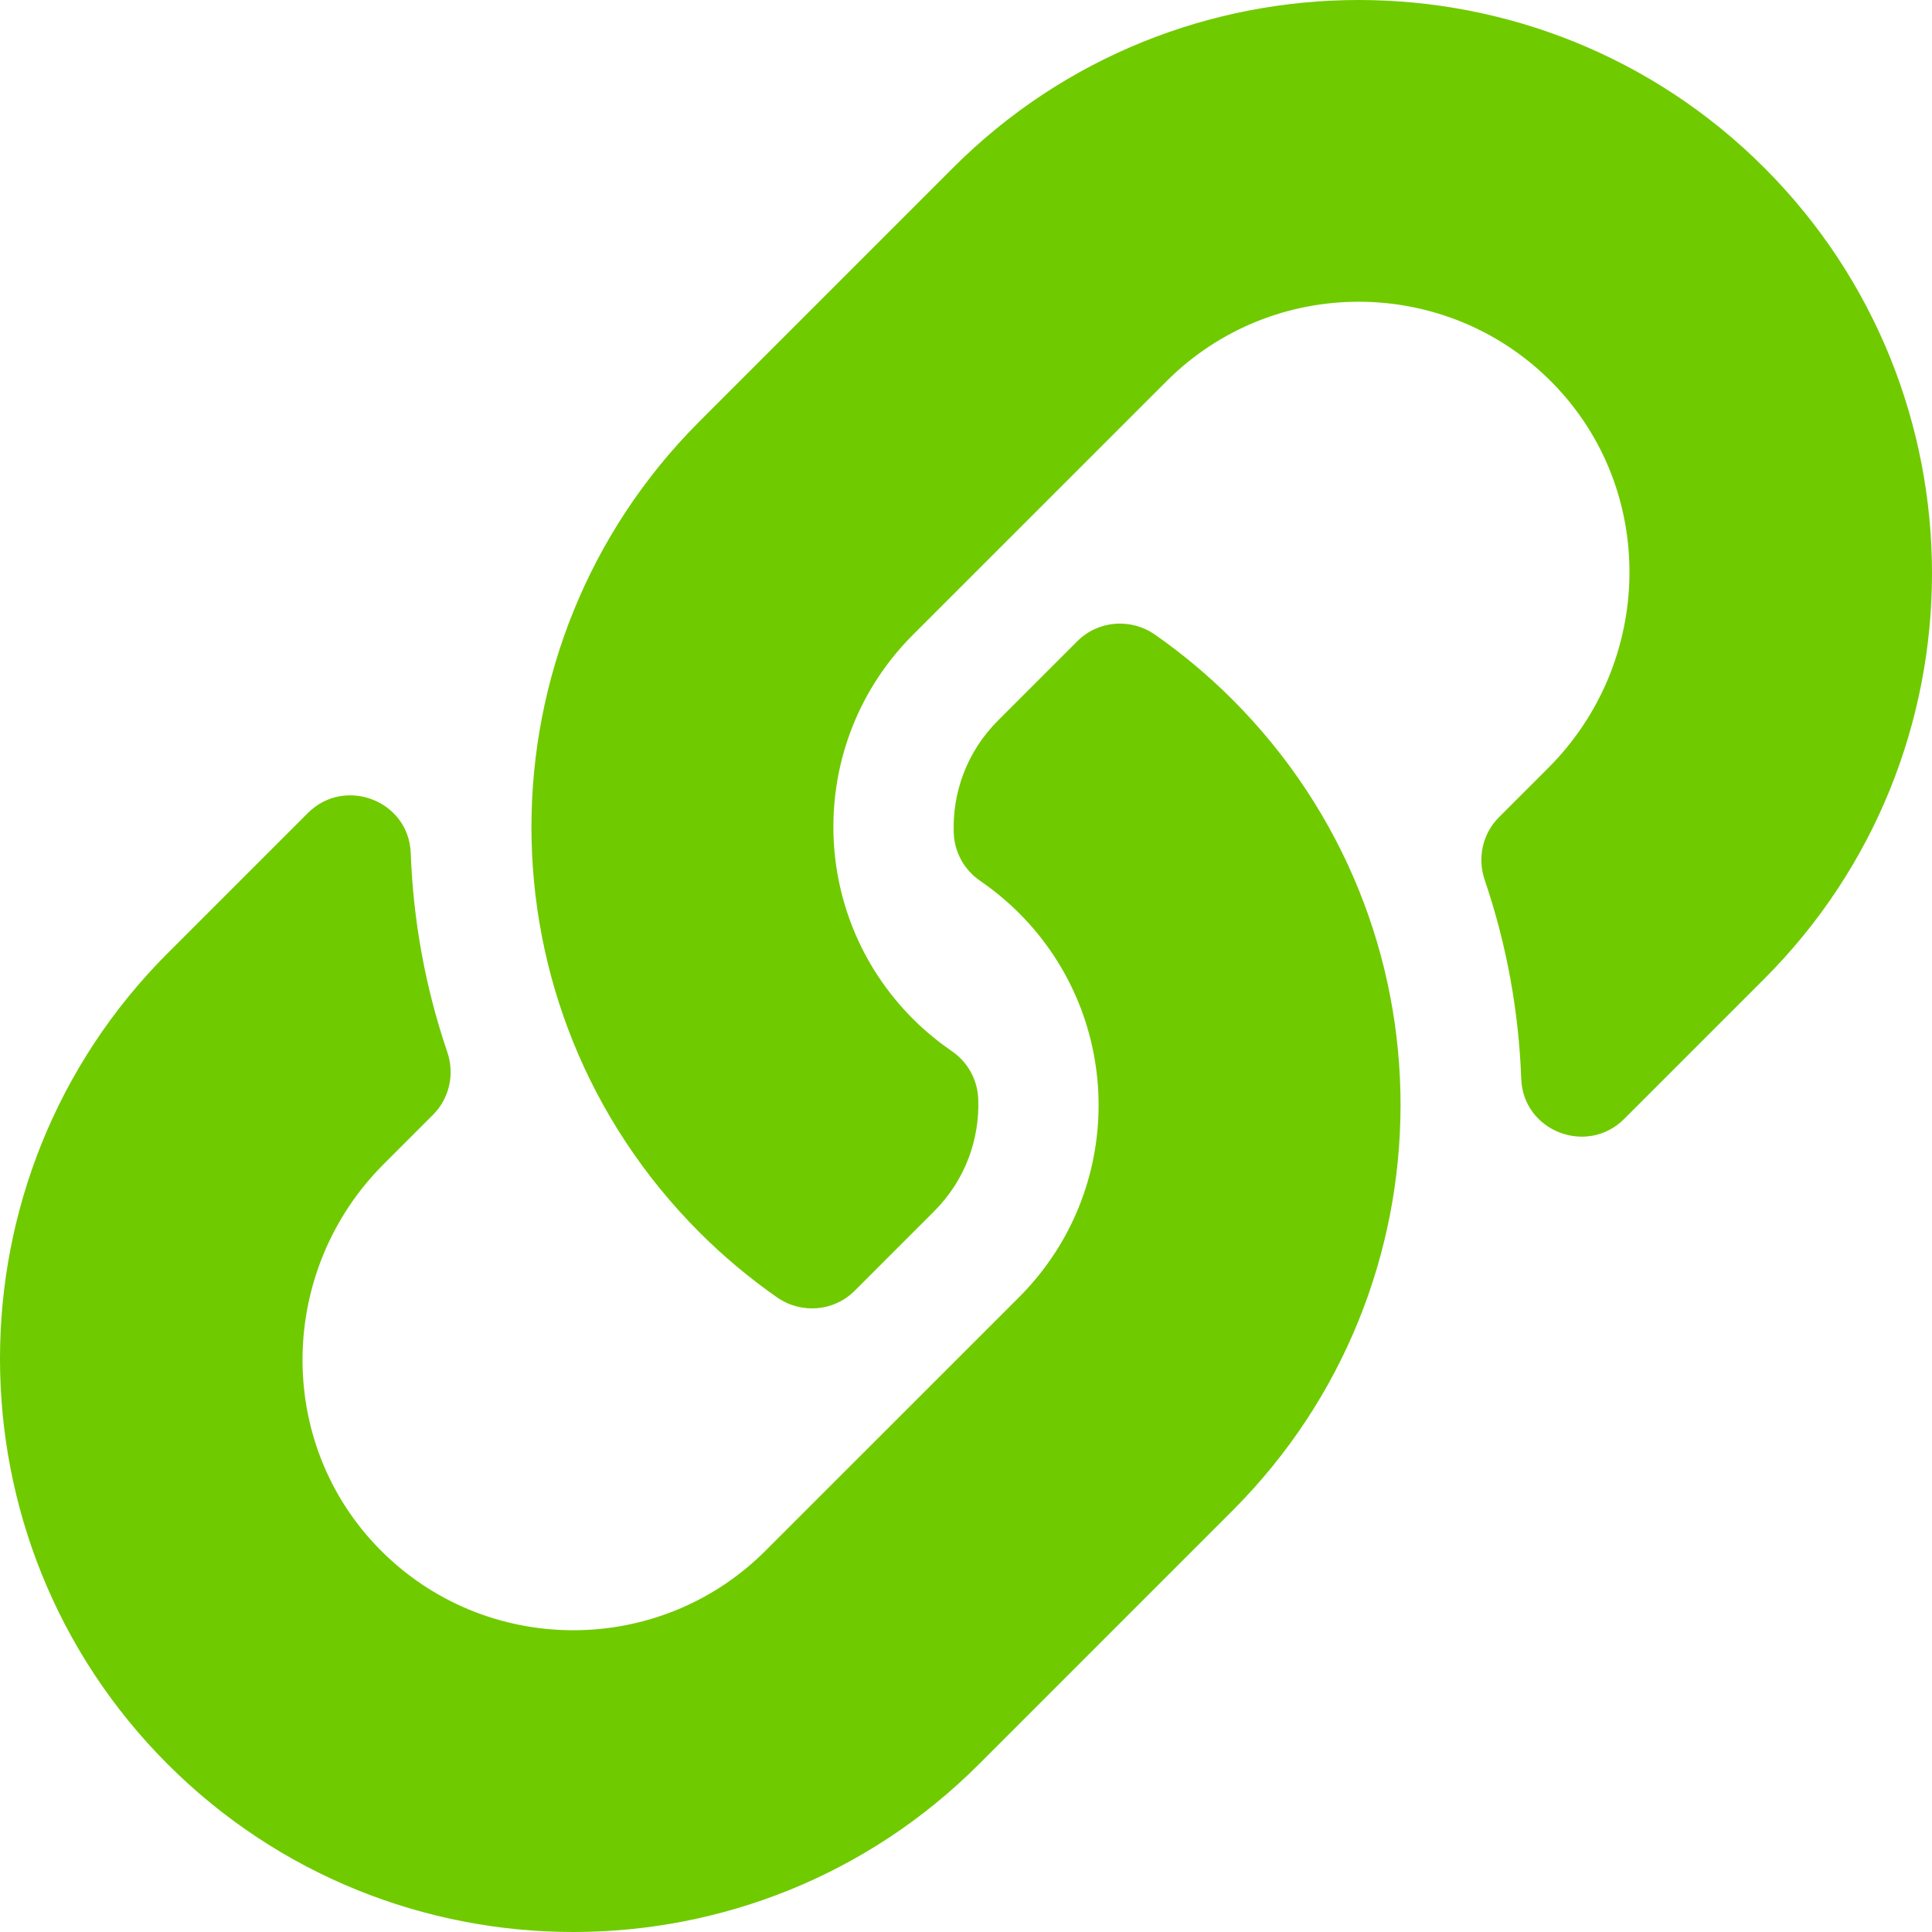
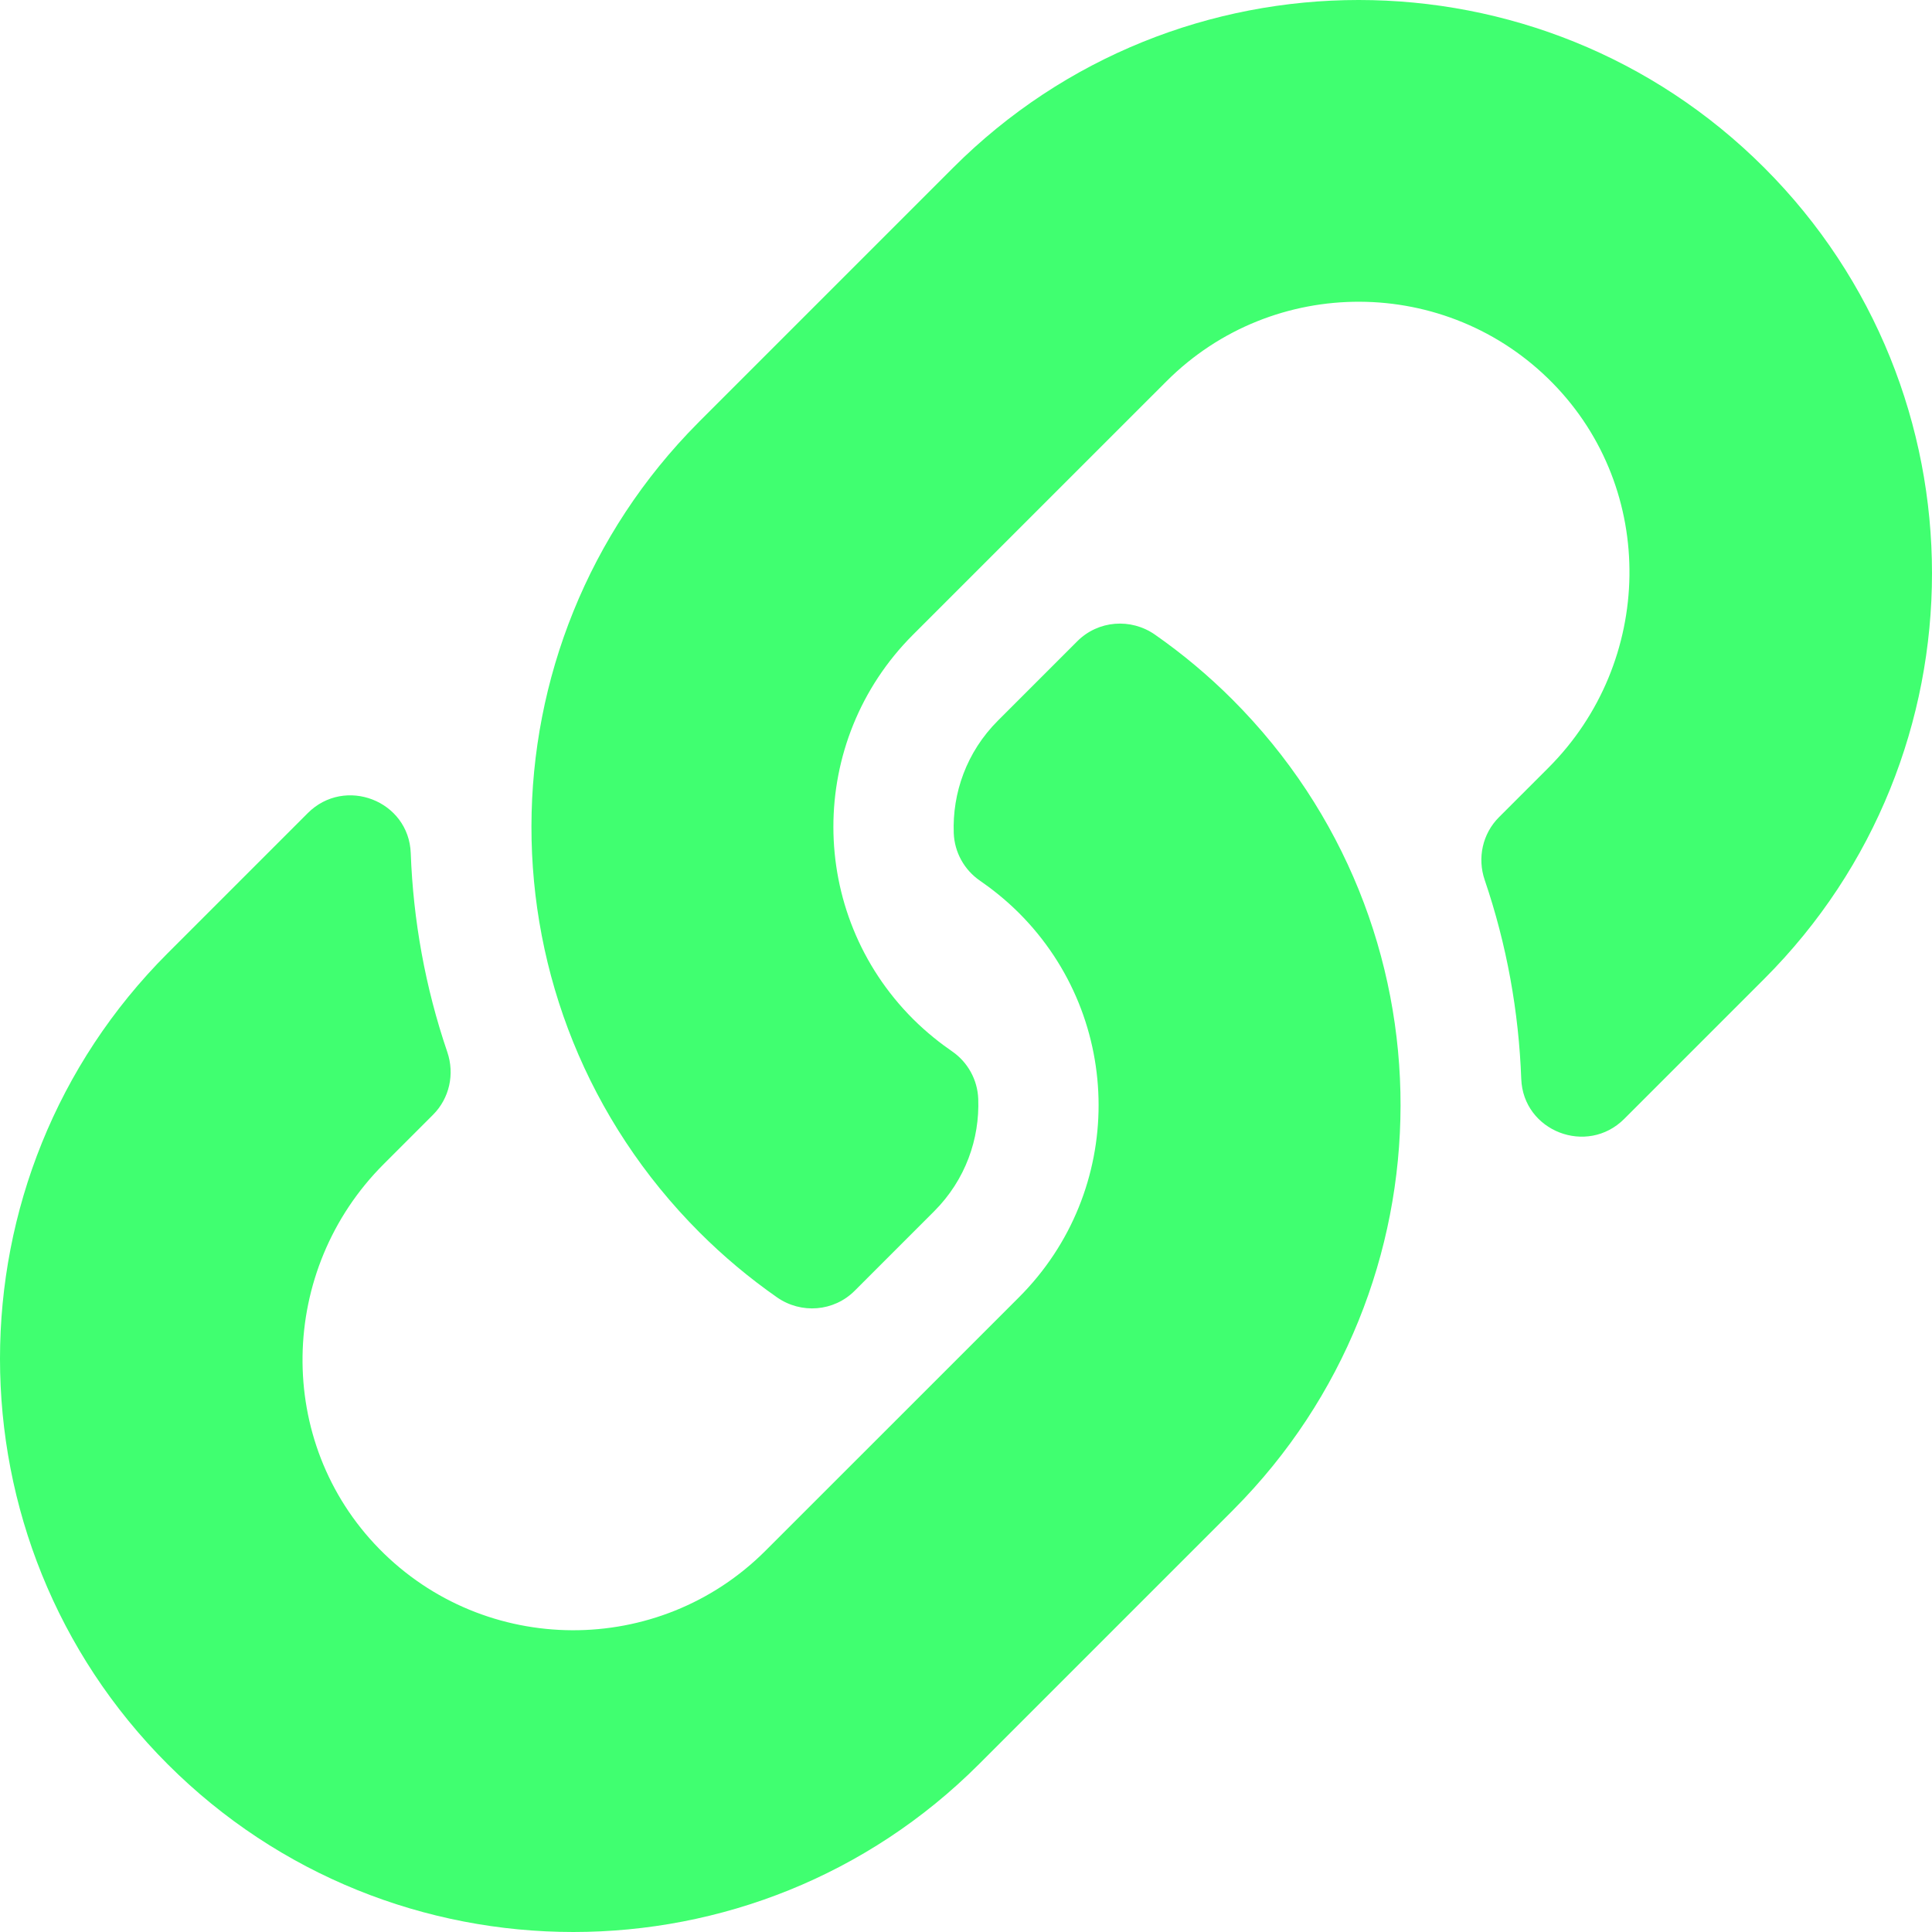
<svg xmlns="http://www.w3.org/2000/svg" viewBox="0 0 512 512">
-   <path d="M326.612 185.391c59.747 59.809 58.927 155.698.36 214.59-.11.12-.24.25-.36.37l-67.2 67.2c-59.27 59.27-155.699 59.262-214.96 0-59.27-59.26-59.27-155.7 0-214.96l37.106-37.106c9.84-9.84 26.786-3.3 27.294 10.606.648 17.722 3.826 35.527 9.69 52.721 1.986 5.822.567 12.262-3.783 16.612l-13.087 13.087c-28.026 28.026-28.905 73.66-1.155 101.96 28.024 28.579 74.086 28.749 102.325.51l67.2-67.19c28.191-28.191 28.073-73.757 0-101.83-3.701-3.694-7.429-6.564-10.341-8.569a16.037 16.037 0 0 1-6.947-12.606c-.396-10.567 3.348-21.456 11.698-29.806l21.054-21.055c5.521-5.521 14.182-6.199 20.584-1.731a152.482 152.482 0 0 1 20.522 17.197zM467.547 44.449c-59.261-59.262-155.69-59.27-214.96 0l-67.2 67.2c-.12.12-.25.25-.36.37-58.566 58.892-59.387 154.781.36 214.59a152.454 152.454 0 0 0 20.521 17.196c6.402 4.468 15.064 3.789 20.584-1.731l21.054-21.055c8.35-8.35 12.094-19.239 11.698-29.806a16.037 16.037 0 0 0-6.947-12.606c-2.912-2.005-6.64-4.875-10.341-8.569-28.073-28.073-28.191-73.639 0-101.83l67.2-67.19c28.239-28.239 74.3-28.069 102.325.51 27.75 28.3 26.872 73.934-1.155 101.96l-13.087 13.087c-4.35 4.35-5.769 10.79-3.783 16.612 5.864 17.194 9.042 34.999 9.69 52.721.509 13.906 17.454 20.446 27.294 10.606l37.106-37.106c59.271-59.259 59.271-155.699.001-214.959z" fill="#70ca00" />
+   <path d="M326.612 185.391c59.747 59.809 58.927 155.698.36 214.59-.11.12-.24.25-.36.37l-67.2 67.2c-59.27 59.27-155.699 59.262-214.96 0-59.27-59.26-59.27-155.7 0-214.96l37.106-37.106c9.84-9.84 26.786-3.3 27.294 10.606.648 17.722 3.826 35.527 9.69 52.721 1.986 5.822.567 12.262-3.783 16.612l-13.087 13.087c-28.026 28.026-28.905 73.66-1.155 101.96 28.024 28.579 74.086 28.749 102.325.51l67.2-67.19c28.191-28.191 28.073-73.757 0-101.83-3.701-3.694-7.429-6.564-10.341-8.569a16.037 16.037 0 0 1-6.947-12.606c-.396-10.567 3.348-21.456 11.698-29.806l21.054-21.055c5.521-5.521 14.182-6.199 20.584-1.731a152.482 152.482 0 0 1 20.522 17.197zM467.547 44.449c-59.261-59.262-155.69-59.27-214.96 0l-67.2 67.2c-.12.12-.25.25-.36.37-58.566 58.892-59.387 154.781.36 214.59a152.454 152.454 0 0 0 20.521 17.196c6.402 4.468 15.064 3.789 20.584-1.731l21.054-21.055c8.35-8.35 12.094-19.239 11.698-29.806a16.037 16.037 0 0 0-6.947-12.606c-2.912-2.005-6.64-4.875-10.341-8.569-28.073-28.073-28.191-73.639 0-101.83l67.2-67.19c28.239-28.239 74.3-28.069 102.325.51 27.75 28.3 26.872 73.934-1.155 101.96l-13.087 13.087c-4.35 4.35-5.769 10.79-3.783 16.612 5.864 17.194 9.042 34.999 9.69 52.721.509 13.906 17.454 20.446 27.294 10.606l37.106-37.106c59.271-59.259 59.271-155.699.001-214.959z" fill="#40ff70" />
</svg>
